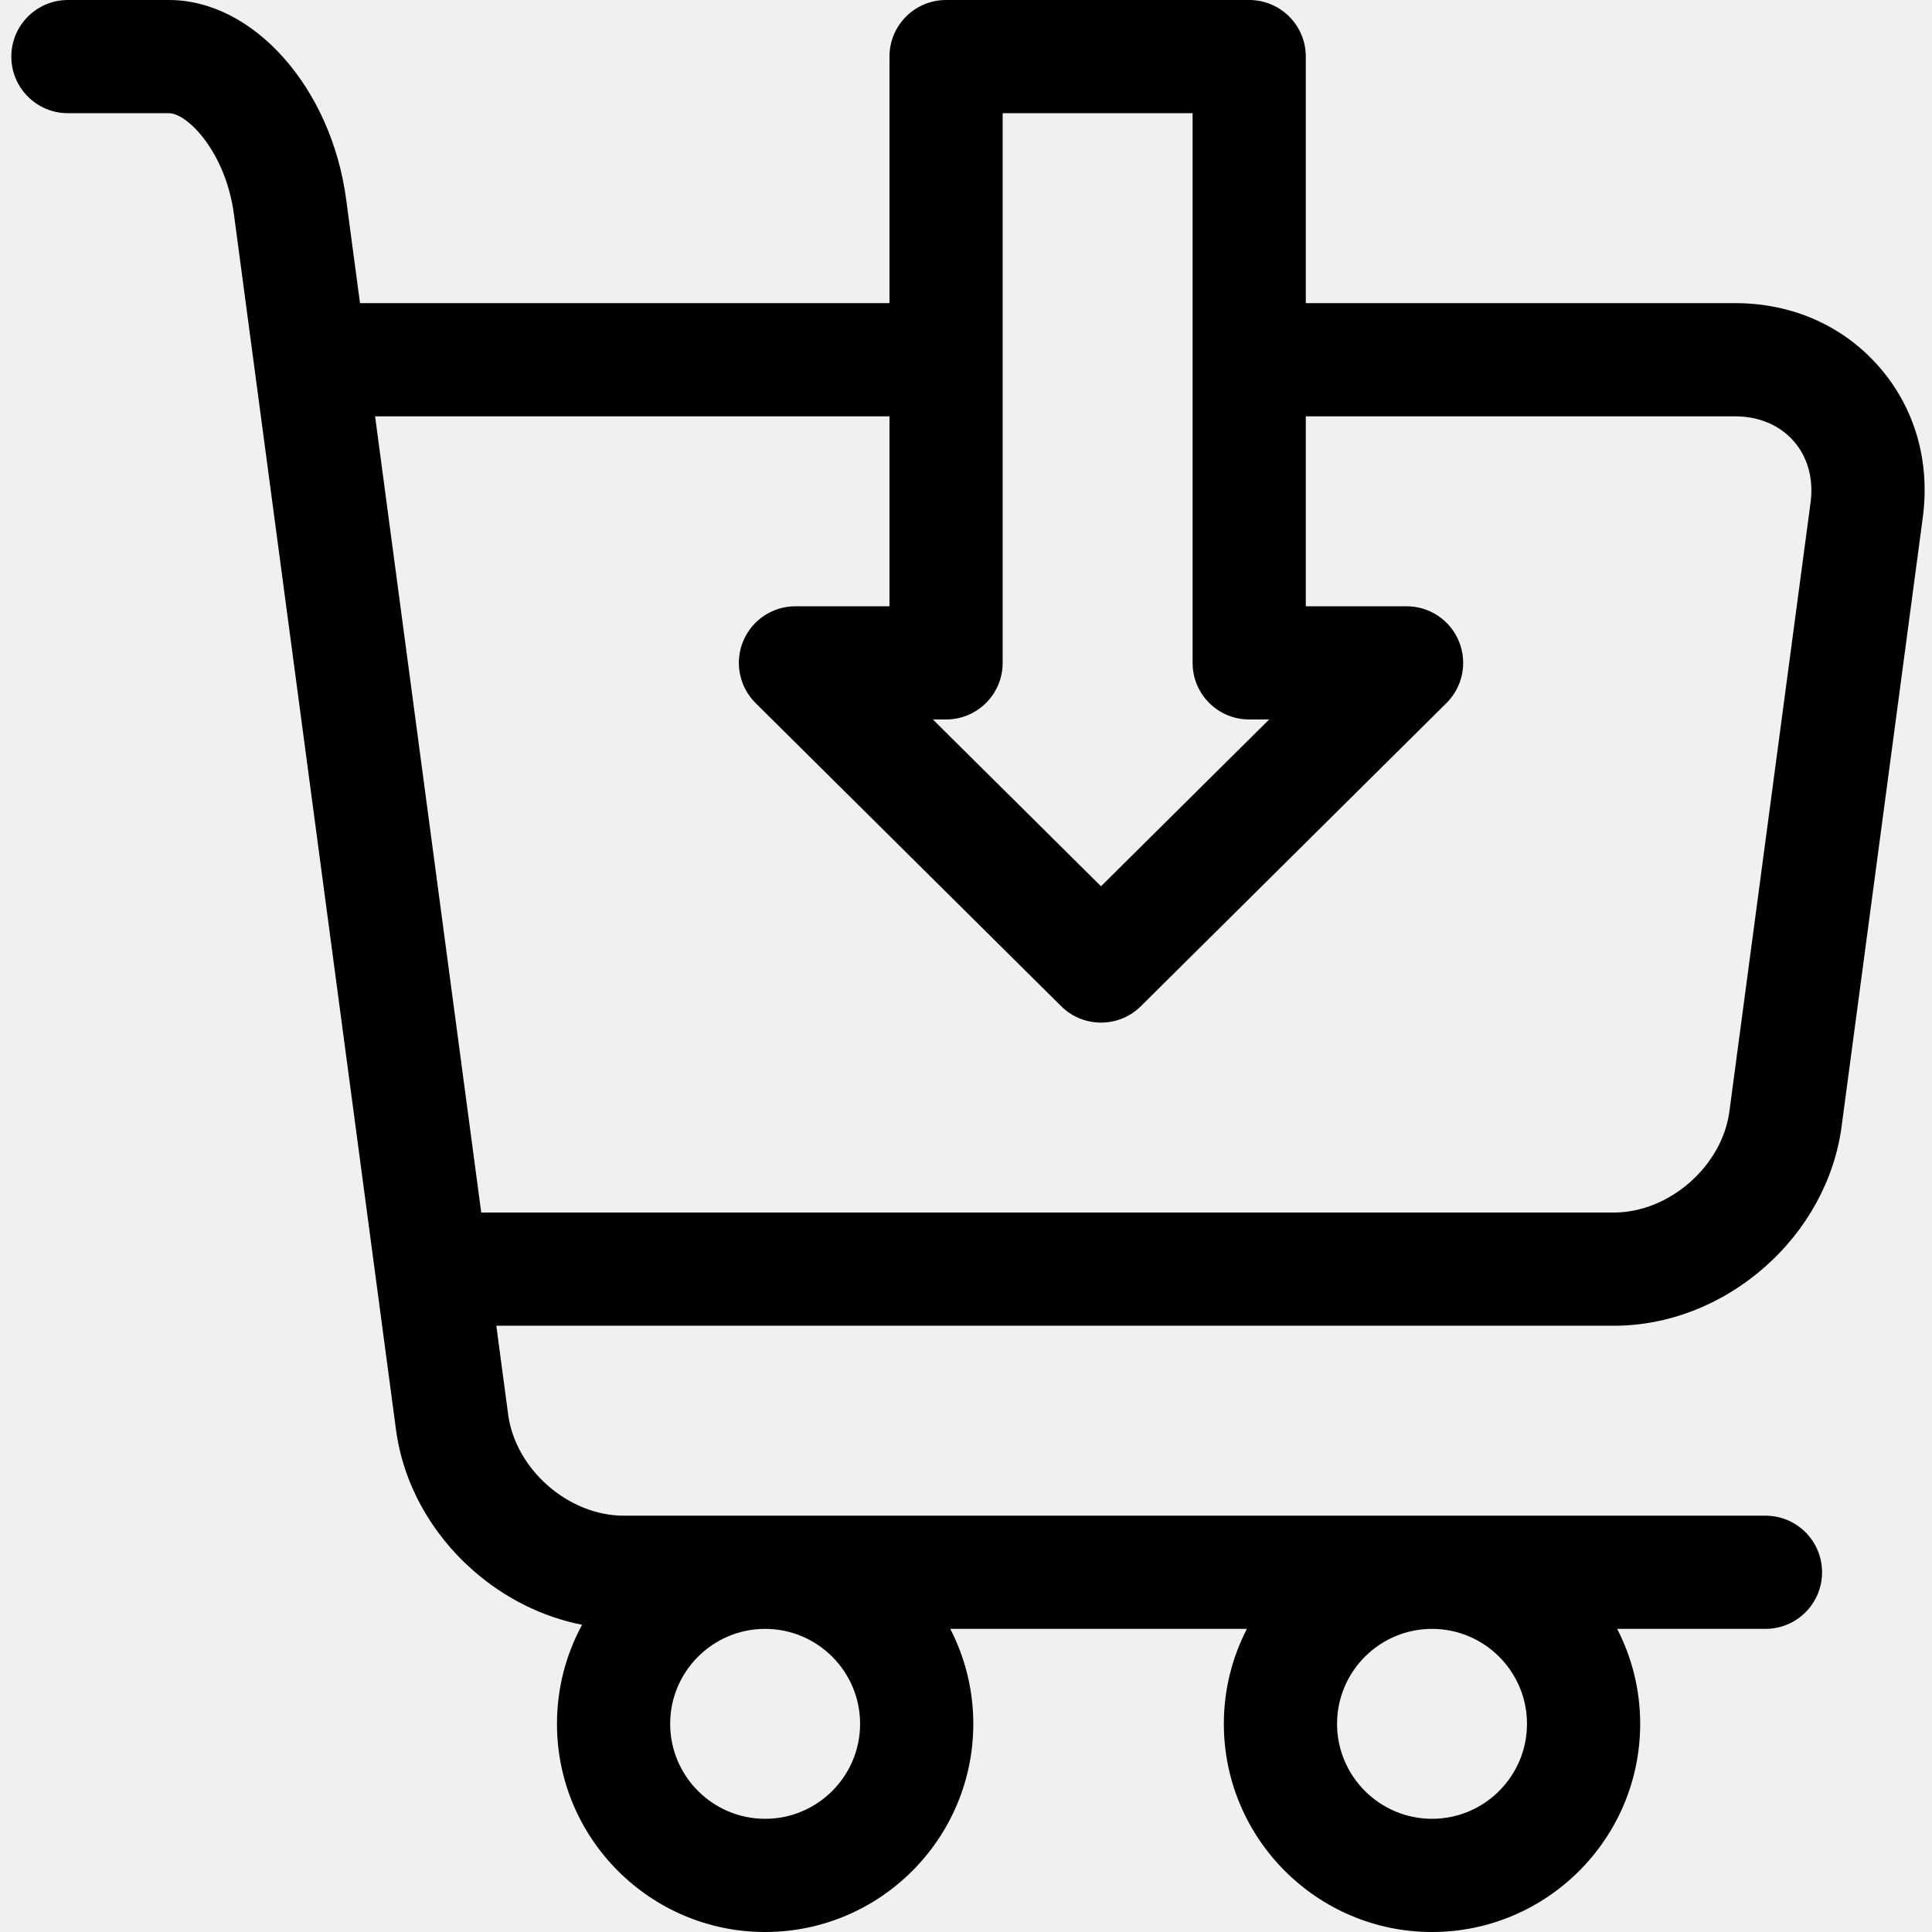
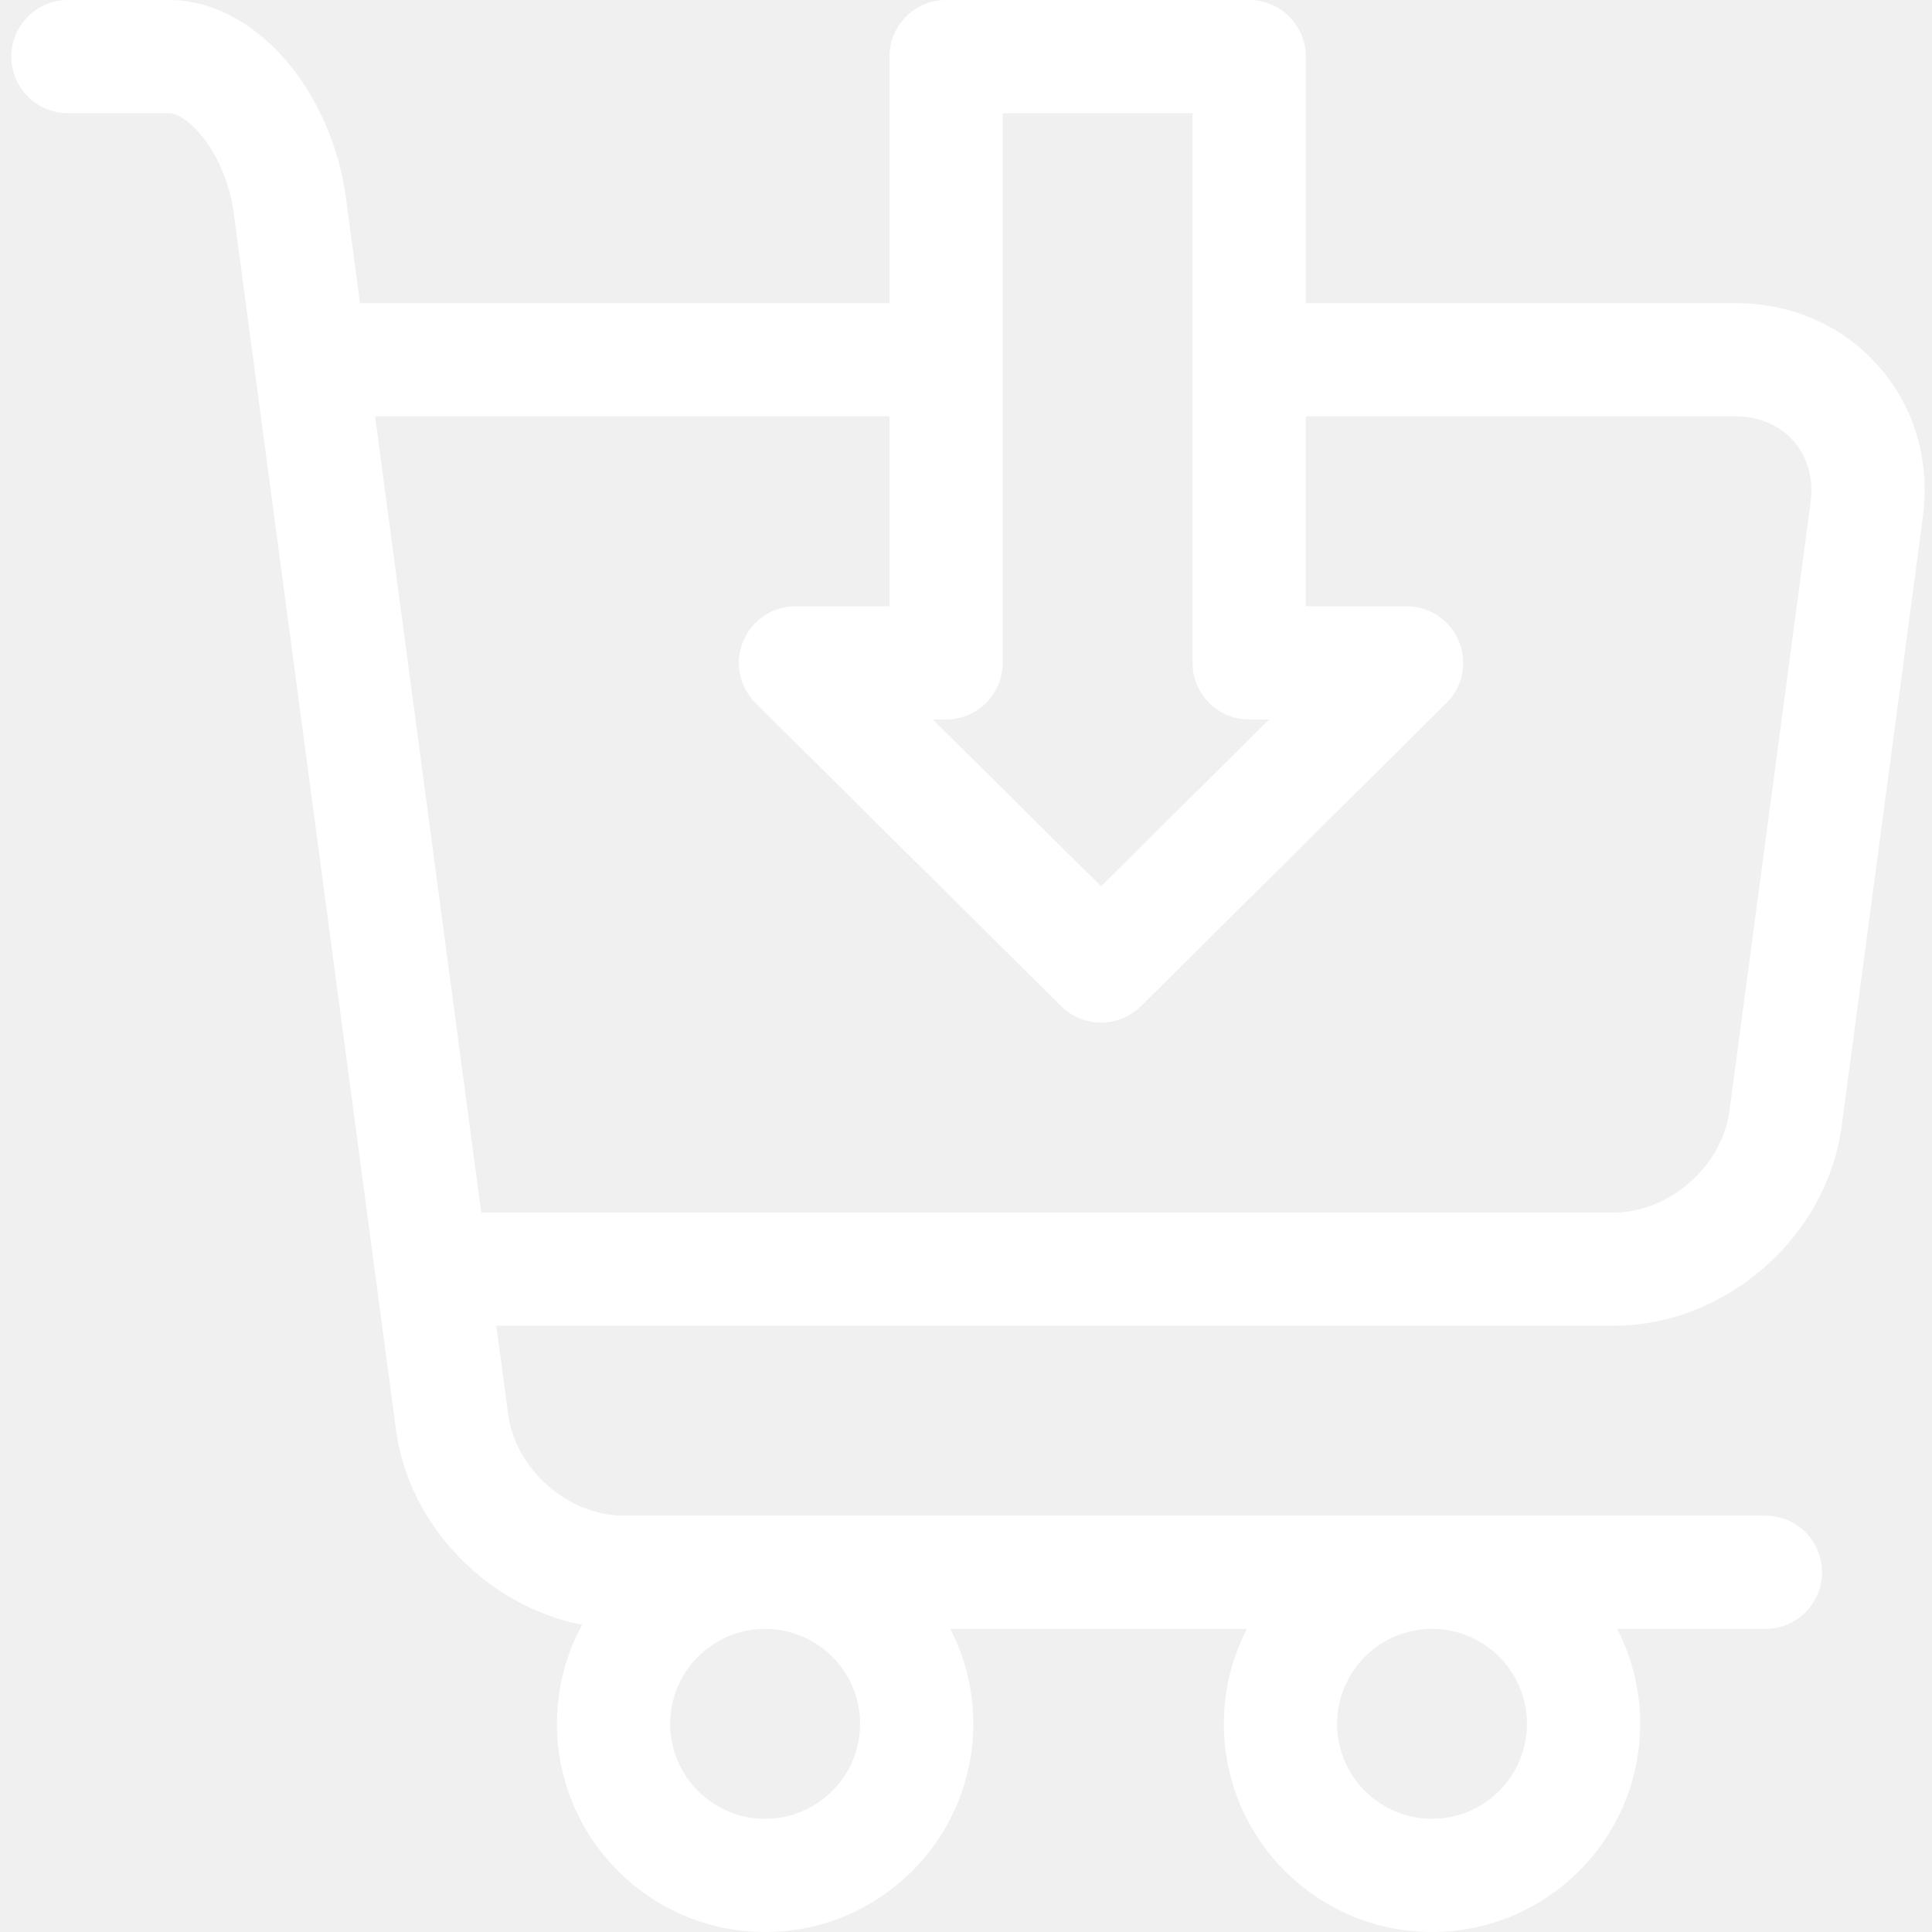
<svg xmlns="http://www.w3.org/2000/svg" height="512pt" viewBox="-3 0 512 512" width="512pt">
-   <path d="m494.926 97.145c-9.492-10.84-23.02-16.812-38.09-16.812h-113.785v-65.332c0-8.285-6.715-15-15-15h-80.332c-8.285 0-15 6.715-15 15v65.332h-140.316l-3.668-27.5c-3.953-29.625-24.578-52.832-46.957-52.832h-26.777c-8.285 0-15 6.715-15 15s6.715 15 15 15h26.777c4.812 0 15.004 10.176 17.219 26.797l42.938 322.039c1.891 14.195 9.184 27.484 20.535 37.422 8.418 7.371 18.367 12.273 28.789 14.324-4.246 7.809-6.656 16.754-6.656 26.25 0 30.422 24.746 55.168 55.164 55.168s55.168-24.746 55.168-55.168c0-9.062-2.211-17.613-6.102-25.164h78.602c-3.891 7.551-6.102 16.102-6.102 25.164 0 30.422 24.746 55.168 55.168 55.168 30.418 0 55.164-24.746 55.164-55.168 0-9.062-2.211-17.613-6.098-25.164h39.301c8.281 0 15-6.719 15-15 0-8.285-6.719-15-15-15h-302.59c-14.656 0-28.672-12.273-30.609-26.801l-3.137-23.535h296.168c14.32 0 28.457-5.473 39.809-15.406 11.348-9.938 18.641-23.23 20.539-37.426l21.512-161.367c1.992-14.941-2.137-29.145-11.633-39.988zm-269.992 359.688c0 13.879-11.289 25.168-25.168 25.168-13.875 0-25.164-11.289-25.164-25.168 0-13.875 11.289-25.164 25.164-25.164 13.879 0 25.168 11.289 25.168 25.164zm176.734 0c0 13.879-11.289 25.168-25.168 25.168-13.875 0-25.164-11.289-25.164-25.168 0-13.875 11.289-25.164 25.164-25.164 13.879 0 25.168 11.289 25.168 25.164zm-138.949-426.832h50.332v65.16c0 .059-.008.113-.008.172 0 .059.008.117.008.176v80.16c0 8.281 6.715 15 15 15h5.289l-44.559 44.203-44.559-44.203h3.496c8.285 0 15-6.719 15-15zm214.102 103.164-21.512 161.371c-1.938 14.523-15.953 26.797-30.609 26.797h-300.168l-28.129-211h136.316v50.336h-24.918c-6.078 0-11.555 3.668-13.867 9.285-2.316 5.621-1.012 12.082 3.305 16.363l80.98 80.332c2.922 2.902 6.742 4.352 10.562 4.352s7.641-1.449 10.562-4.352l80.98-80.332c4.316-4.281 5.621-10.742 3.305-16.363-2.312-5.617-7.789-9.285-13.867-9.285h-26.711v-50.336h113.785c6.297 0 11.809 2.336 15.52 6.574 3.711 4.242 5.297 10.016 4.465 16.258zm0 0" />
+   <path fill="#ffffff" d="m494.926 97.145c-9.492-10.84-23.02-16.812-38.09-16.812h-113.785v-65.332c0-8.285-6.715-15-15-15h-80.332c-8.285 0-15 6.715-15 15v65.332h-140.316l-3.668-27.5c-3.953-29.625-24.578-52.832-46.957-52.832h-26.777c-8.285 0-15 6.715-15 15s6.715 15 15 15h26.777c4.812 0 15.004 10.176 17.219 26.797l42.938 322.039c1.891 14.195 9.184 27.484 20.535 37.422 8.418 7.371 18.367 12.273 28.789 14.324-4.246 7.809-6.656 16.754-6.656 26.25 0 30.422 24.746 55.168 55.164 55.168s55.168-24.746 55.168-55.168c0-9.062-2.211-17.613-6.102-25.164h78.602c-3.891 7.551-6.102 16.102-6.102 25.164 0 30.422 24.746 55.168 55.168 55.168 30.418 0 55.164-24.746 55.164-55.168 0-9.062-2.211-17.613-6.098-25.164h39.301c8.281 0 15-6.719 15-15 0-8.285-6.719-15-15-15h-302.59c-14.656 0-28.672-12.273-30.609-26.801l-3.137-23.535h296.168c14.32 0 28.457-5.473 39.809-15.406 11.348-9.938 18.641-23.23 20.539-37.426l21.512-161.367c1.992-14.941-2.137-29.145-11.633-39.988zm-269.992 359.688c0 13.879-11.289 25.168-25.168 25.168-13.875 0-25.164-11.289-25.164-25.168 0-13.875 11.289-25.164 25.164-25.164 13.879 0 25.168 11.289 25.168 25.164zm176.734 0c0 13.879-11.289 25.168-25.168 25.168-13.875 0-25.164-11.289-25.164-25.168 0-13.875 11.289-25.164 25.164-25.164 13.879 0 25.168 11.289 25.168 25.164zm-138.949-426.832h50.332v65.16c0 .059-.008.113-.008.172 0 .059.008.117.008.176v80.16c0 8.281 6.715 15 15 15h5.289l-44.559 44.203-44.559-44.203h3.496c8.285 0 15-6.719 15-15zm214.102 103.164-21.512 161.371c-1.938 14.523-15.953 26.797-30.609 26.797h-300.168l-28.129-211h136.316v50.336h-24.918c-6.078 0-11.555 3.668-13.867 9.285-2.316 5.621-1.012 12.082 3.305 16.363l80.98 80.332c2.922 2.902 6.742 4.352 10.562 4.352s7.641-1.449 10.562-4.352l80.98-80.332c4.316-4.281 5.621-10.742 3.305-16.363-2.312-5.617-7.789-9.285-13.867-9.285h-26.711v-50.336h113.785c6.297 0 11.809 2.336 15.52 6.574 3.711 4.242 5.297 10.016 4.465 16.258zm0 0" />
</svg>
